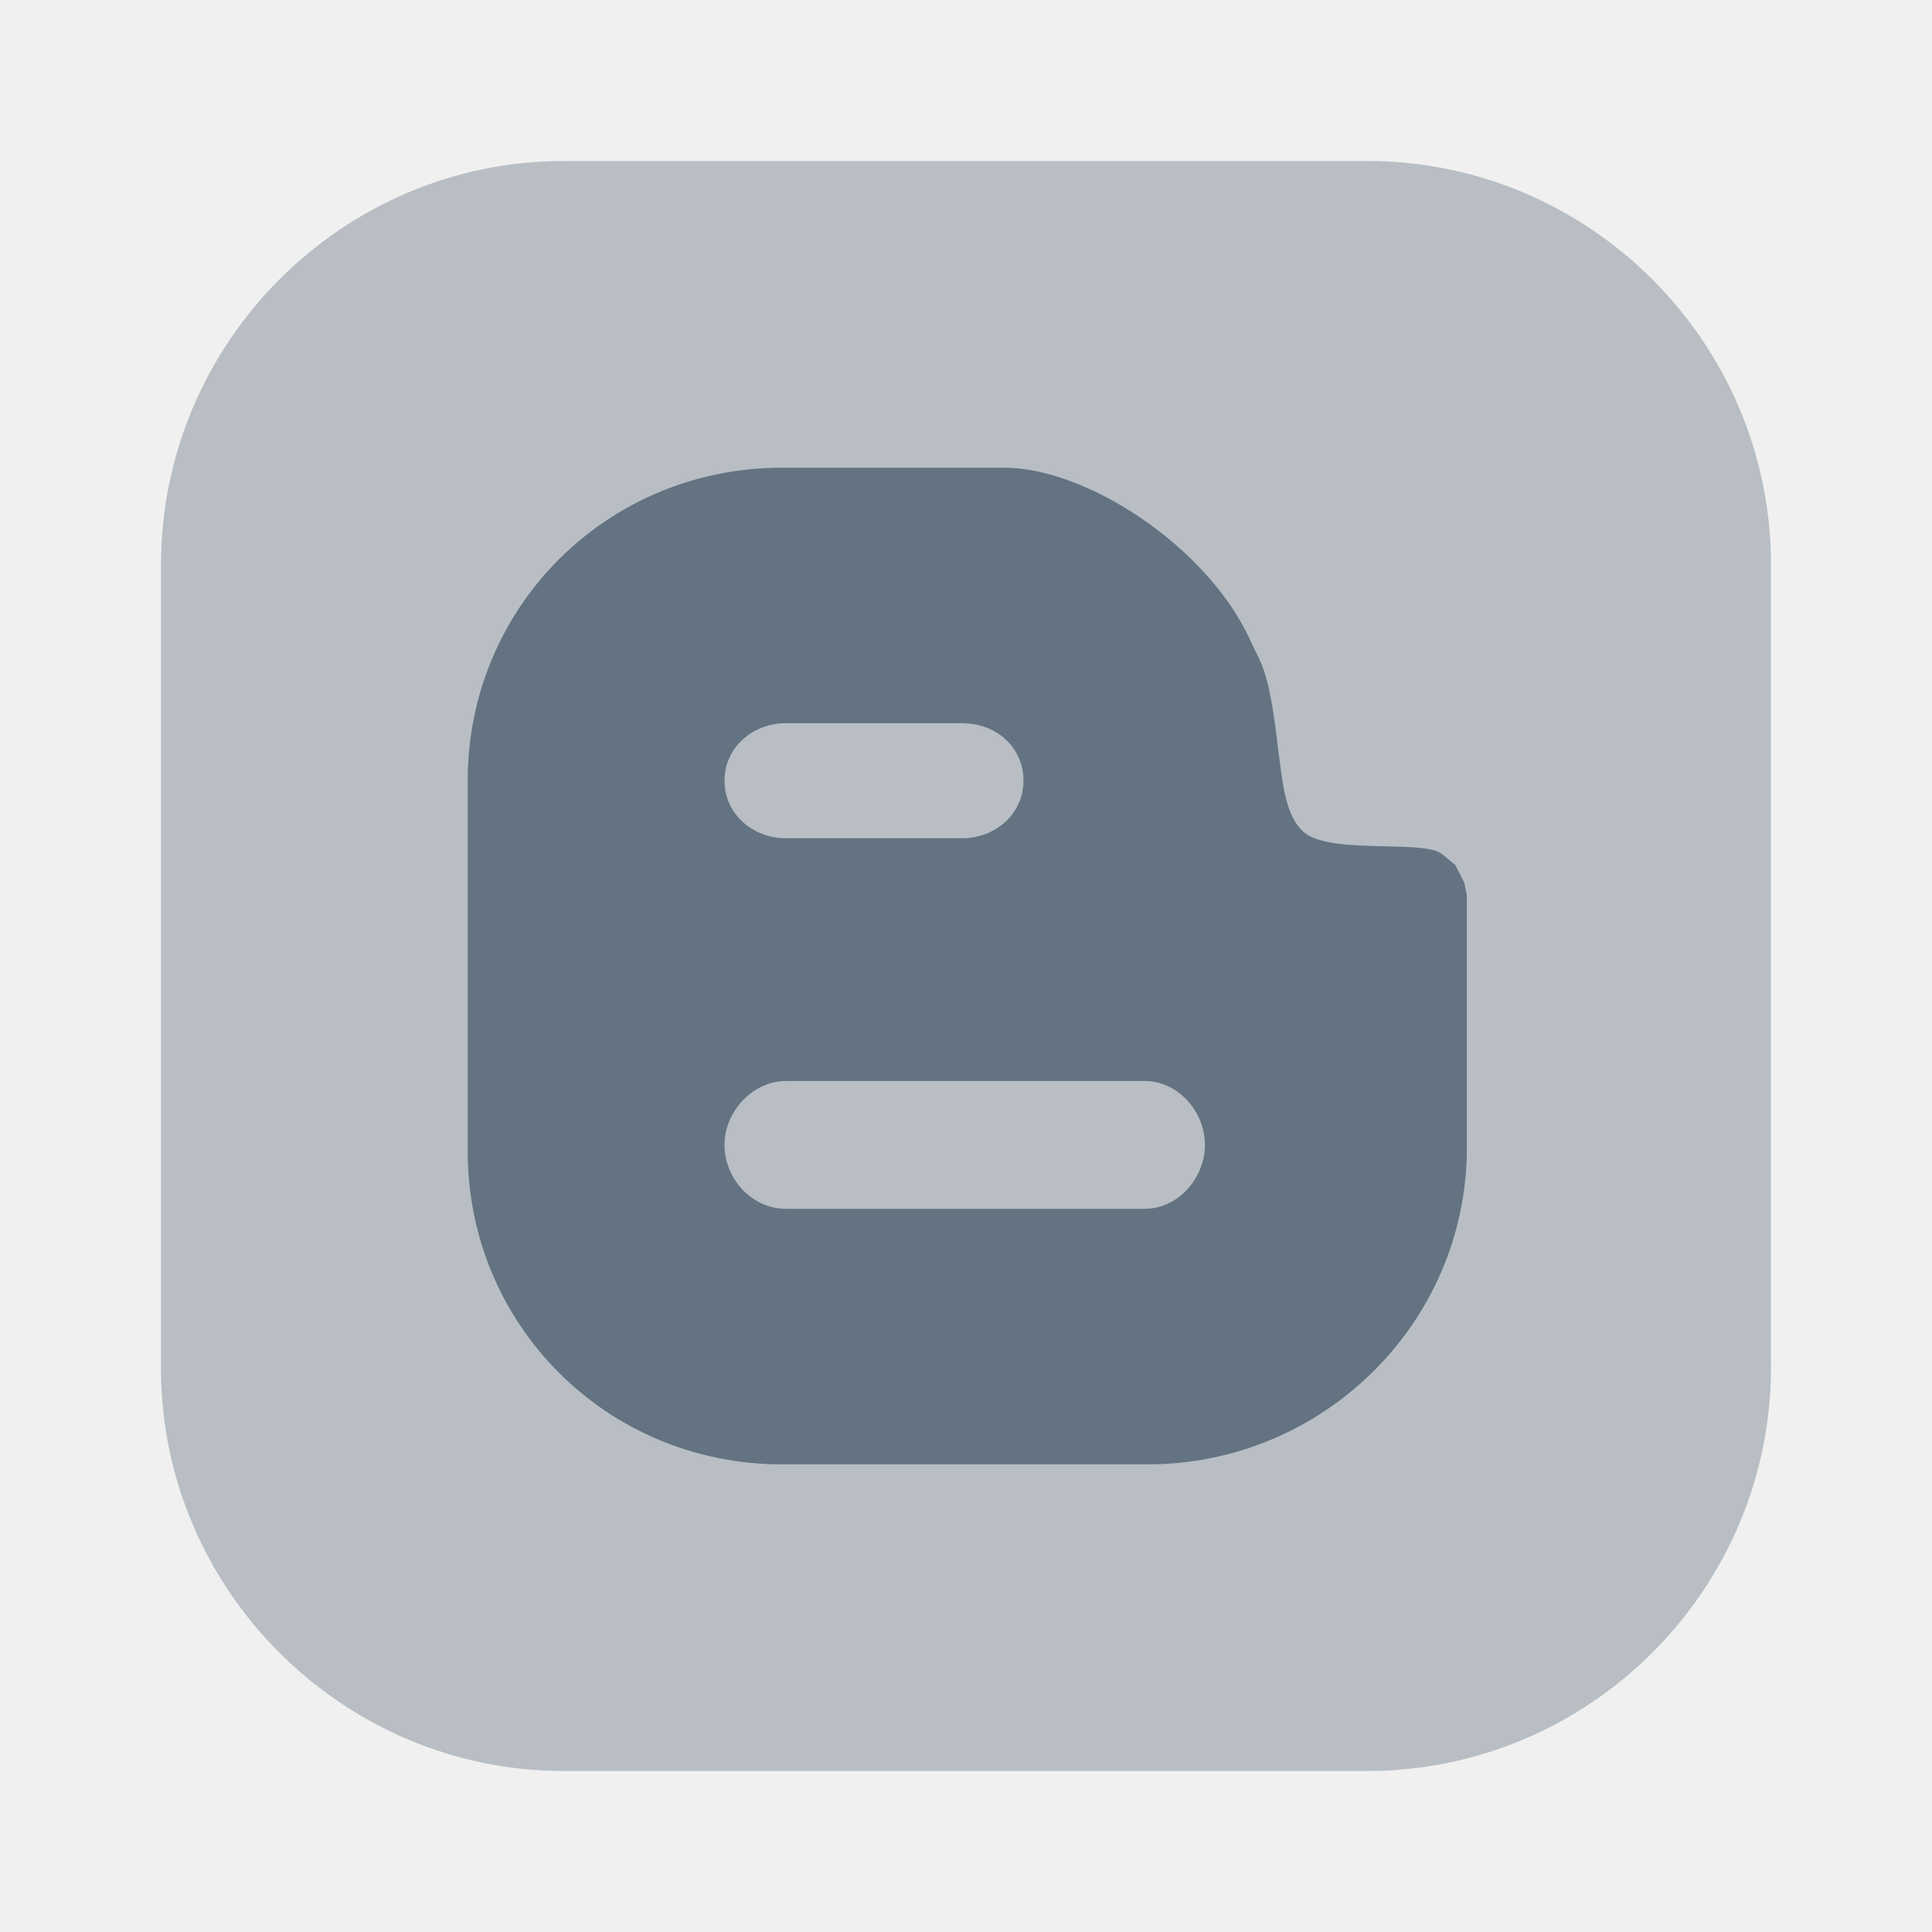
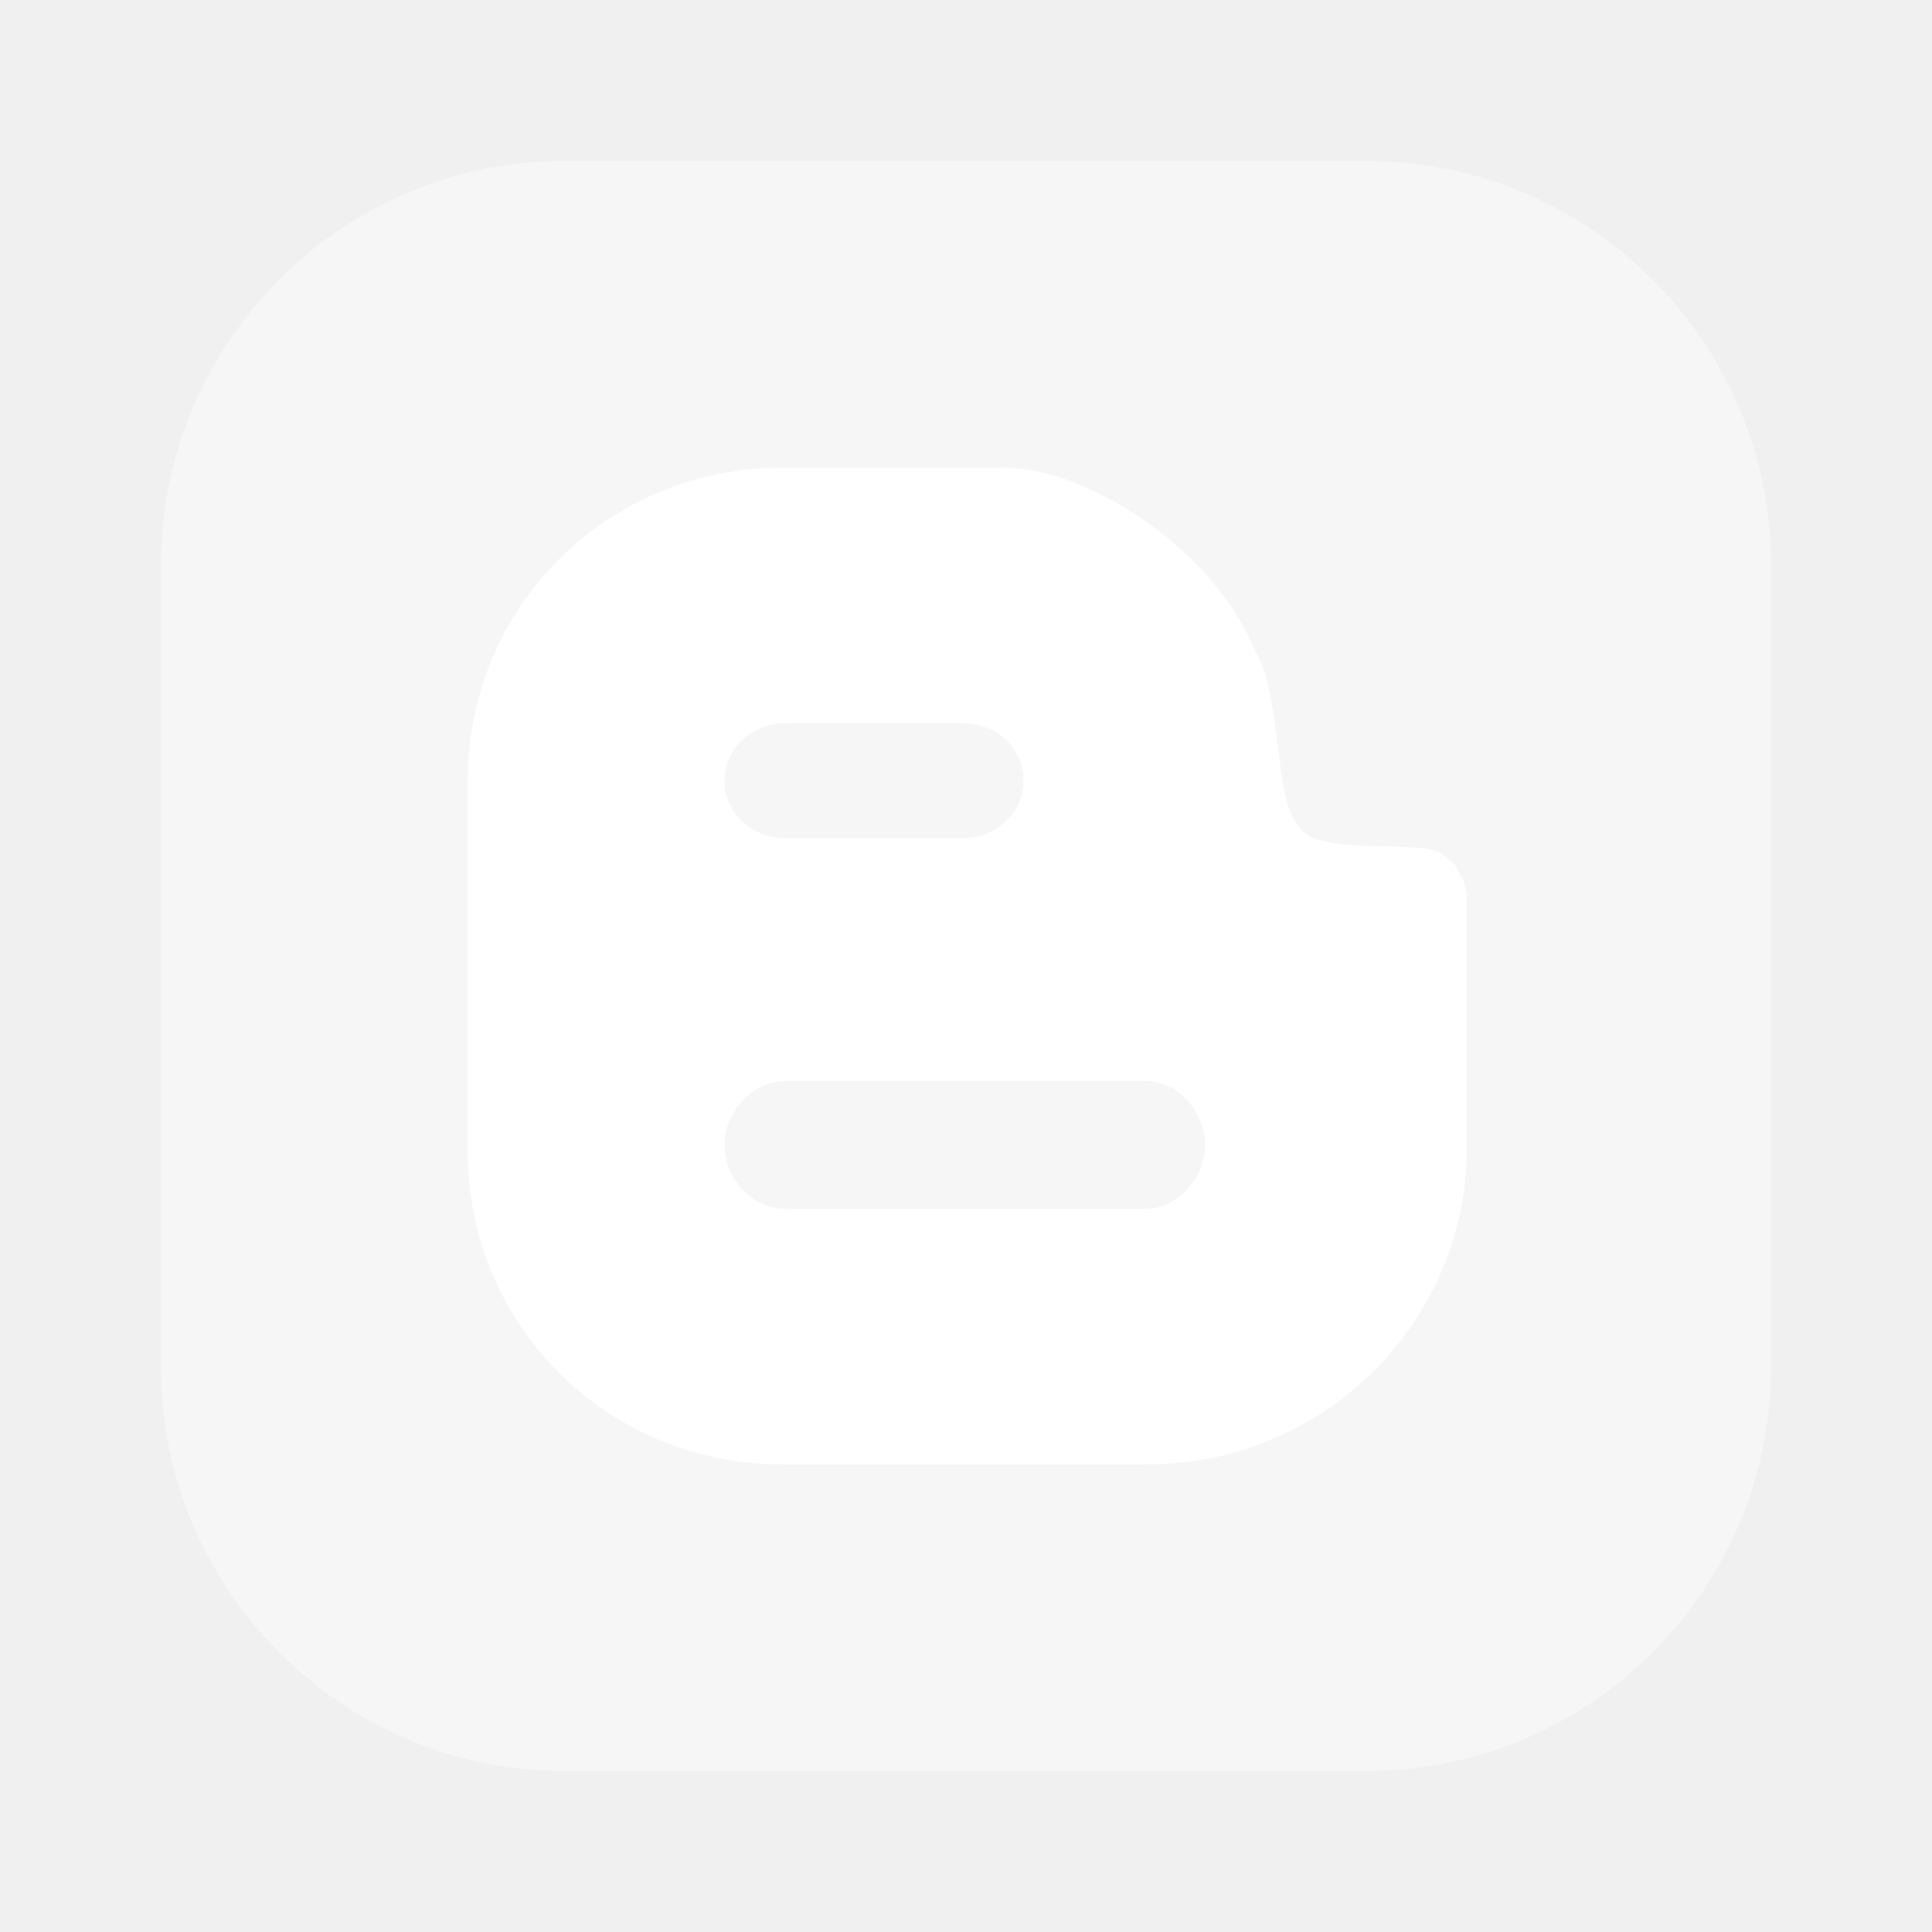
<svg xmlns="http://www.w3.org/2000/svg" width="24" height="24" viewBox="0 0 24 24" fill="none">
-   <path opacity="0.4" d="M16.984 2H7C4.254 2 2 4.254 2 7.016V17C2 19.746 4.254 22 7 22H16.984C19.746 22 22 19.746 22 16.984V7.016C22 4.254 19.746 2 16.984 2Z" fill="#637381" />
-   <path fill-rule="evenodd" clip-rule="evenodd" d="M14.254 18.191C16.429 18.191 18.206 16.445 18.222 14.286V11.127L18.191 10.968L18.079 10.746L17.905 10.603C17.8 10.527 17.52 10.52 17.21 10.513C16.813 10.504 16.369 10.494 16.191 10.333C15.984 10.141 15.942 9.812 15.886 9.37C15.882 9.337 15.877 9.304 15.873 9.27C15.78 8.46 15.698 8.294 15.59 8.076C15.569 8.033 15.547 7.988 15.524 7.937C14.984 6.778 13.492 5.81 12.476 5.81H9.714C7.54 5.81 5.81 7.54 5.81 9.698V14.302C5.81 16.46 7.54 18.191 9.714 18.191H14.254ZM9.762 8.984H11.952C12.381 8.984 12.714 9.286 12.714 9.698C12.714 10.111 12.365 10.413 11.952 10.413H9.762C9.349 10.413 9 10.111 9 9.698C9 9.286 9.349 8.984 9.762 8.984ZM9.762 13.429H14.222C14.635 13.429 14.968 13.809 14.968 14.222C14.968 14.635 14.635 15.016 14.222 15.016H9.762C9.333 15.016 9 14.635 9 14.222C9 13.809 9.349 13.429 9.762 13.429Z" fill="#637381" />
+   <path opacity="0.4" d="M16.984 2H7C4.254 2 2 4.254 2 7.016V17C2 19.746 4.254 22 7 22H16.984C19.746 22 22 19.746 22 16.984V7.016C22 4.254 19.746 2 16.984 2Z" fill="#FFFFFF" />
+   <path fill-rule="evenodd" clip-rule="evenodd" d="M14.254 18.191C16.429 18.191 18.206 16.445 18.222 14.286V11.127L18.191 10.968L18.079 10.746L17.905 10.603C17.8 10.527 17.52 10.52 17.21 10.513C16.813 10.504 16.369 10.494 16.191 10.333C15.984 10.141 15.942 9.812 15.886 9.37C15.882 9.337 15.877 9.304 15.873 9.27C15.78 8.46 15.698 8.294 15.59 8.076C15.569 8.033 15.547 7.988 15.524 7.937C14.984 6.778 13.492 5.81 12.476 5.81H9.714C7.54 5.81 5.81 7.54 5.81 9.698V14.302C5.81 16.46 7.54 18.191 9.714 18.191H14.254ZM9.762 8.984H11.952C12.381 8.984 12.714 9.286 12.714 9.698C12.714 10.111 12.365 10.413 11.952 10.413H9.762C9.349 10.413 9 10.111 9 9.698C9 9.286 9.349 8.984 9.762 8.984ZM9.762 13.429H14.222C14.635 13.429 14.968 13.809 14.968 14.222C14.968 14.635 14.635 15.016 14.222 15.016H9.762C9.333 15.016 9 14.635 9 14.222C9 13.809 9.349 13.429 9.762 13.429Z" fill="#FFFFFF" />
</svg>
